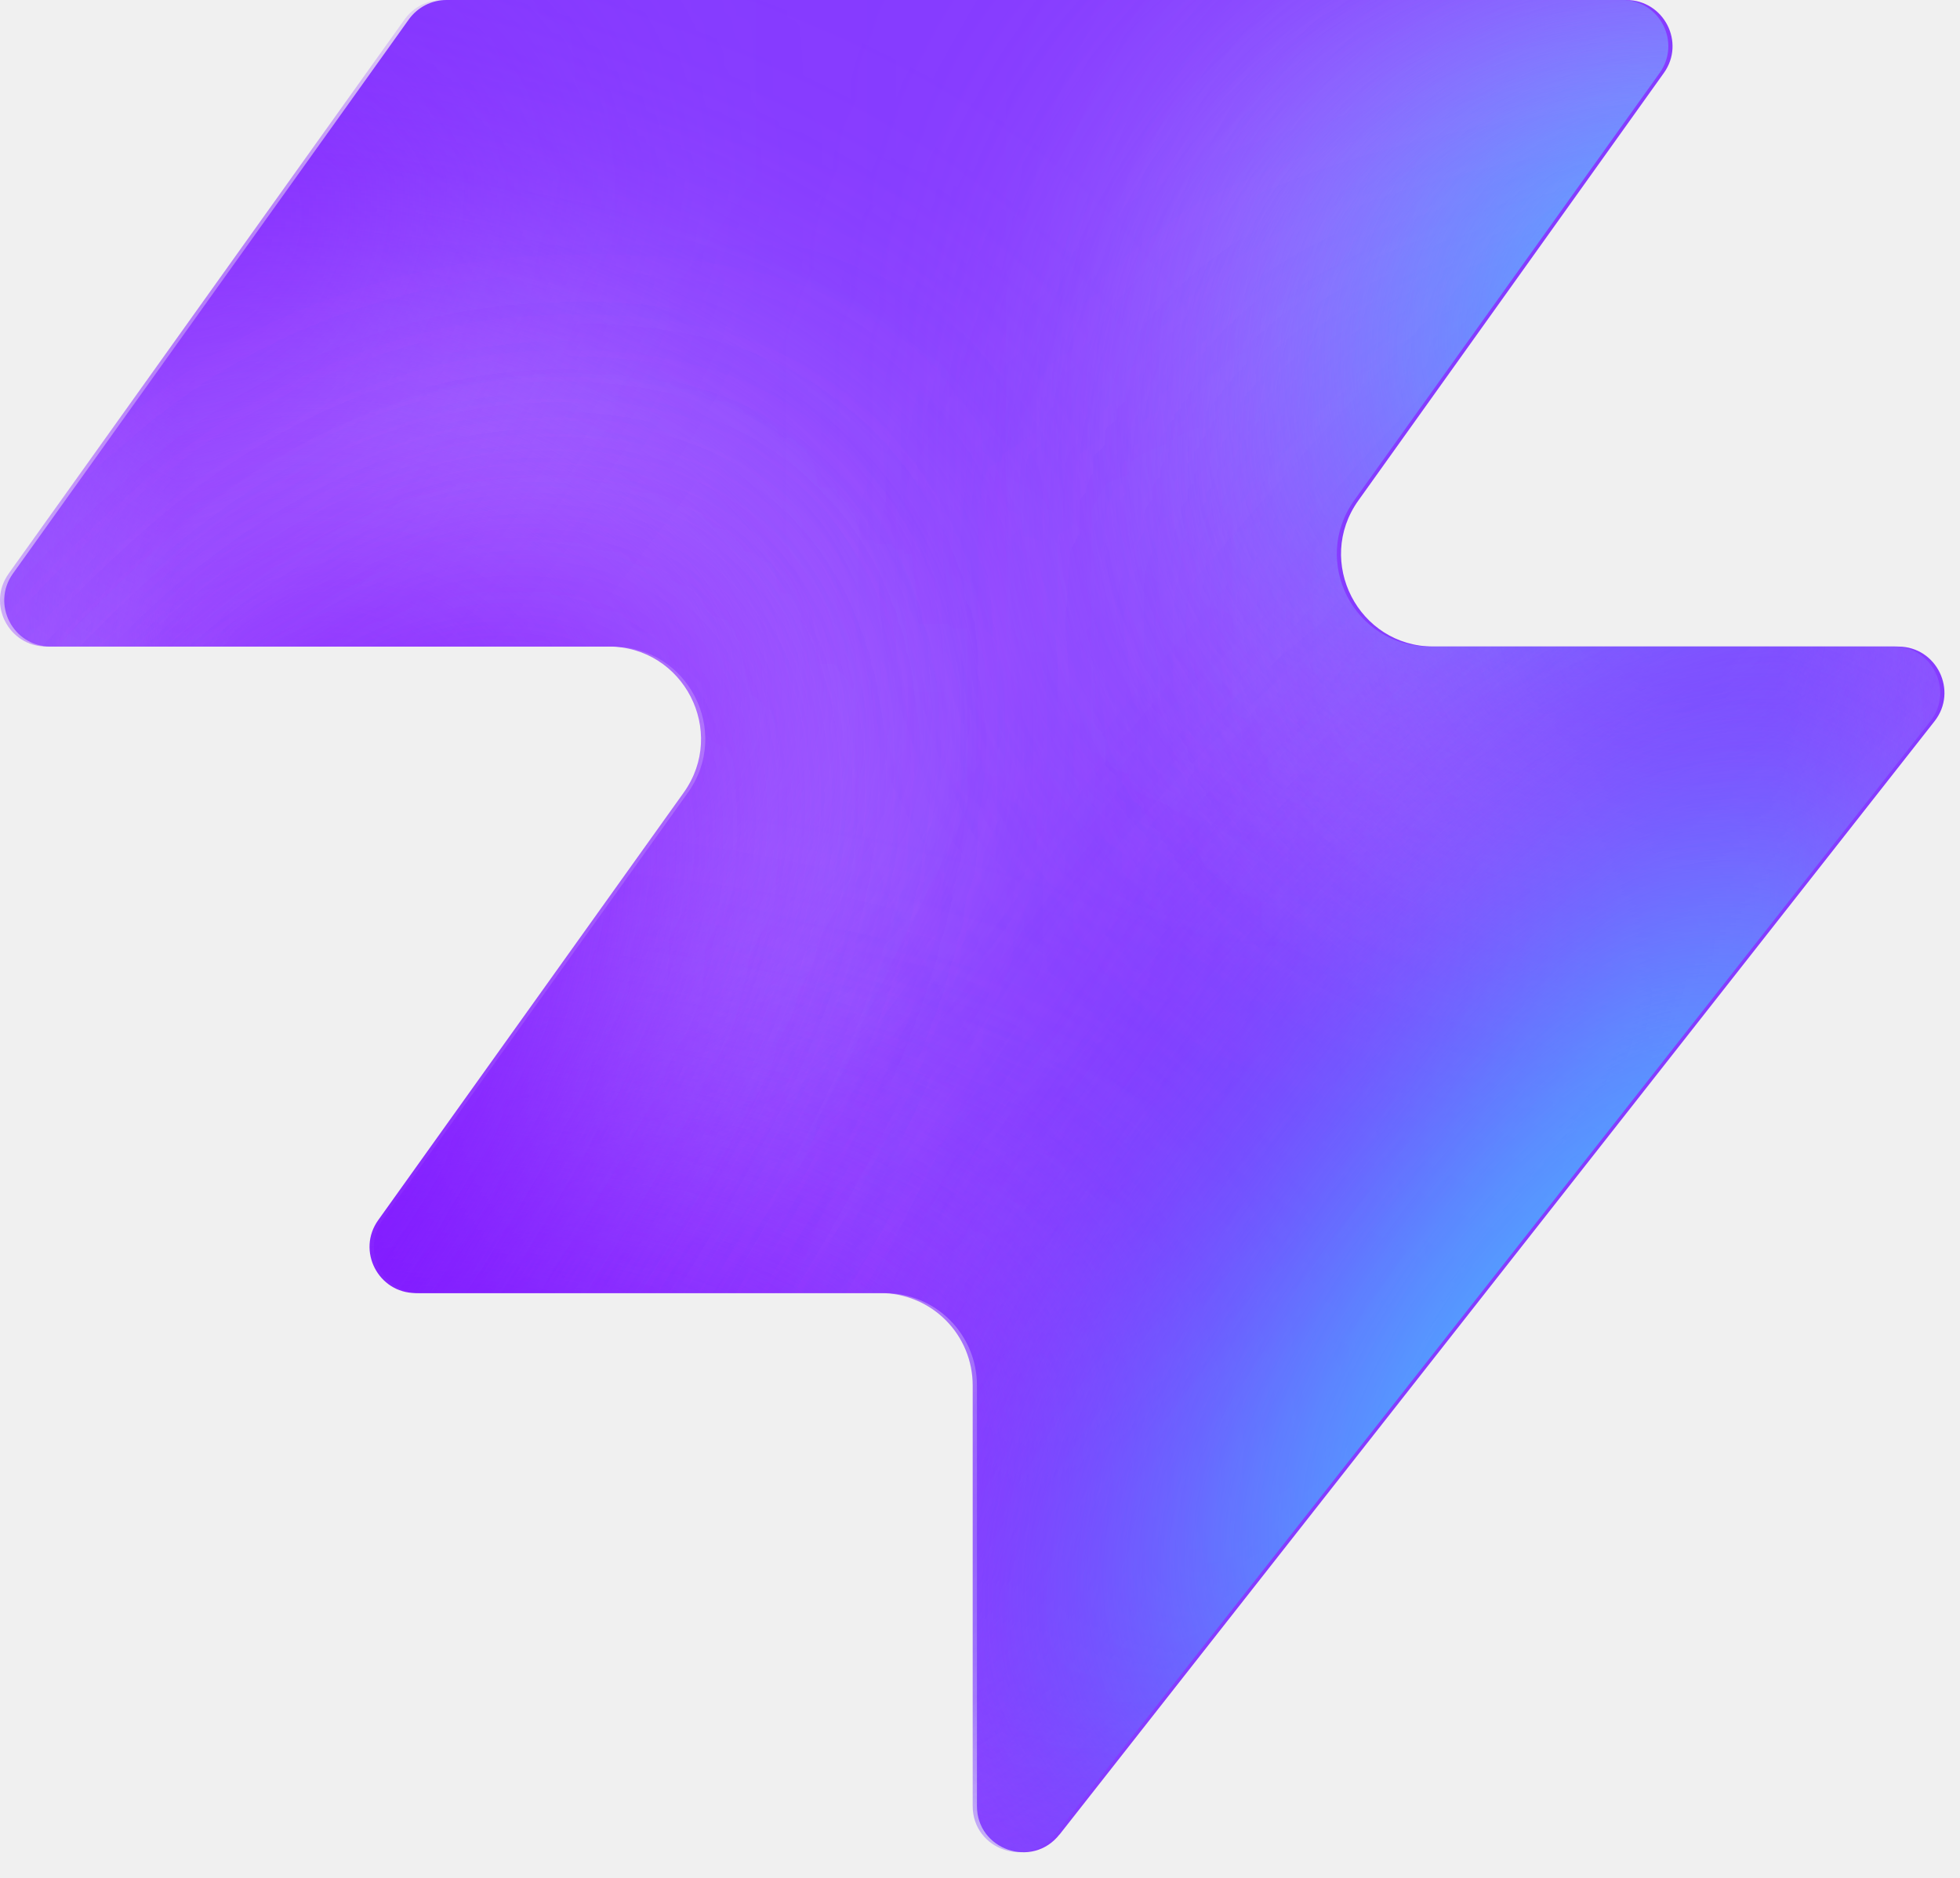
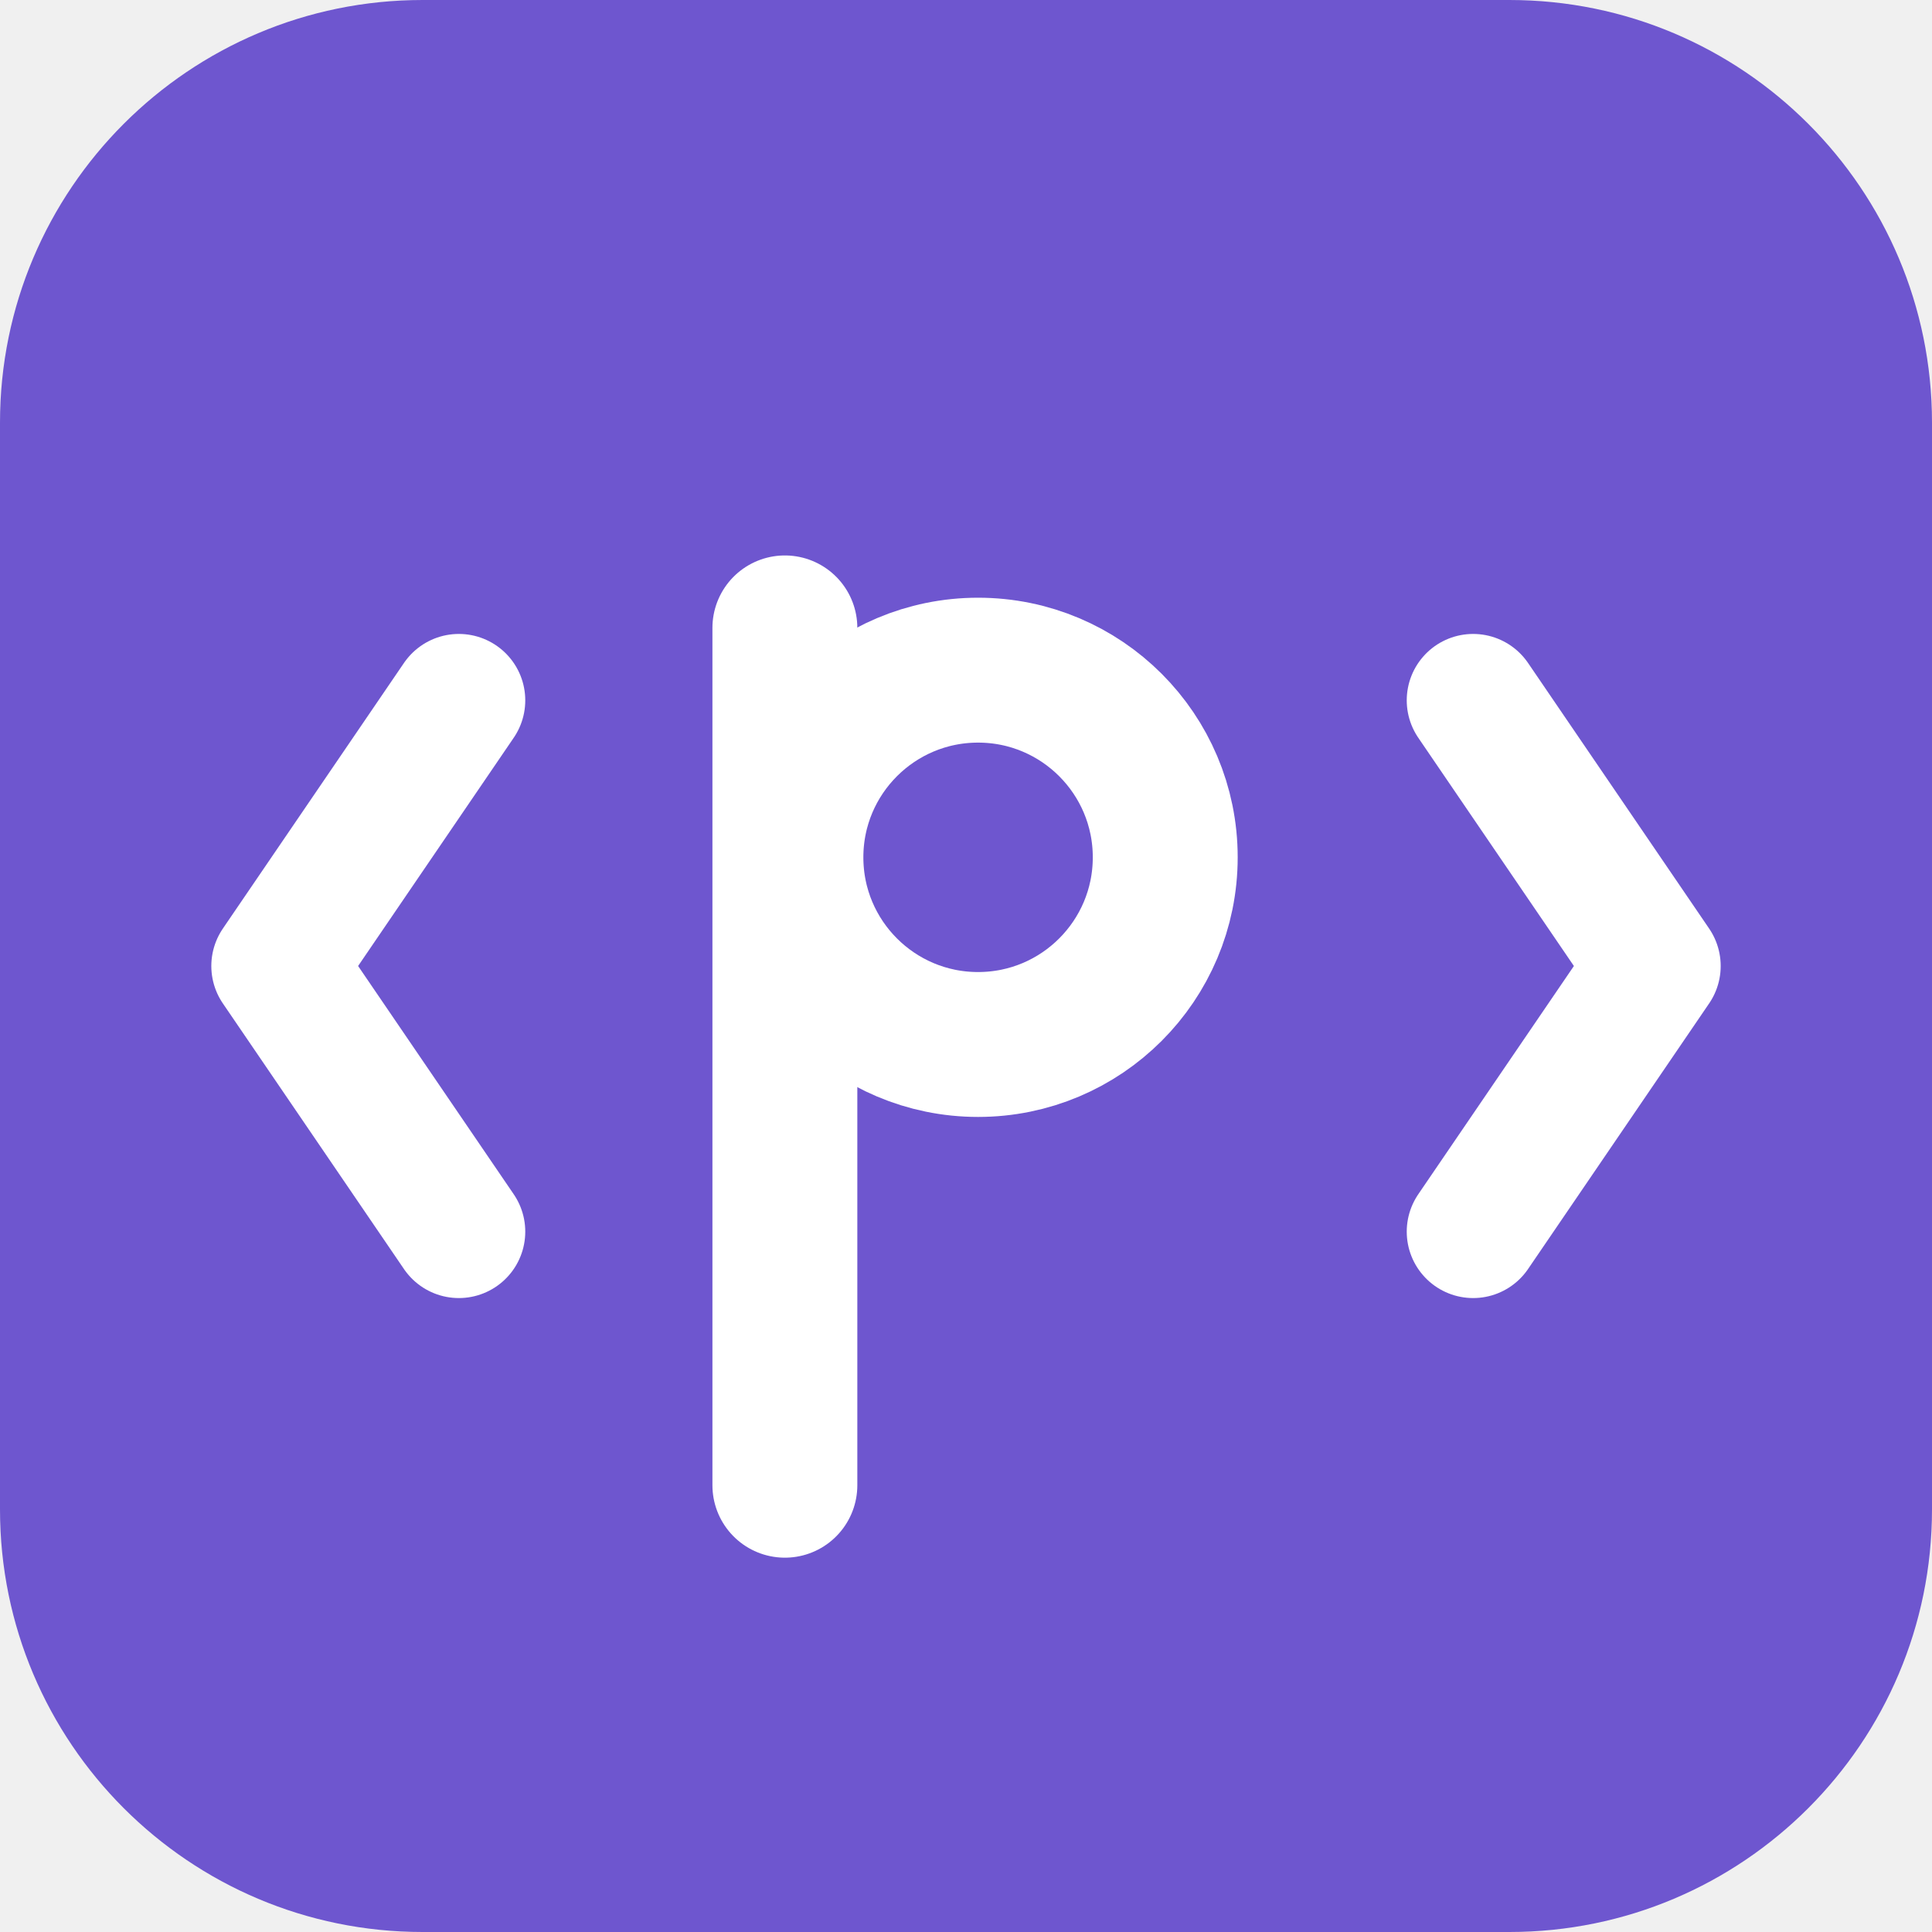
- <svg xmlns="http://www.w3.org/2000/svg" width="48" height="46" fill="none" viewBox="0 0 48 46">
-   <path fill="#863bff" d="M25.946 44.938c-.664.845-2.021.375-2.021-.698V33.937a2.26 2.26 0 0 0-2.262-2.262H10.287c-.92 0-1.456-1.04-.92-1.788l7.48-10.471c1.07-1.497 0-3.578-1.842-3.578H1.237c-.92 0-1.456-1.04-.92-1.788L10.013.474c.214-.297.556-.474.92-.474h28.894c.92 0 1.456 1.04.92 1.788l-7.48 10.471c-1.07 1.498 0 3.579 1.842 3.579h11.377c.943 0 1.473 1.088.89 1.83L25.947 44.94z" style="fill:#863bff;fill:color(display-p3 .525 .23 1);fill-opacity:1" />
-   <mask id="a" width="48" height="46" x="0" y="0" maskUnits="userSpaceOnUse" style="mask-type:alpha">
-     <path fill="#000" d="M25.842 44.938c-.664.844-2.021.375-2.021-.698V33.937a2.26 2.26 0 0 0-2.262-2.262H10.183c-.92 0-1.456-1.04-.92-1.788l7.48-10.471c1.07-1.498 0-3.579-1.842-3.579H1.133c-.92 0-1.456-1.04-.92-1.787L9.91.473c.214-.297.556-.474.92-.474h28.894c.92 0 1.456 1.04.92 1.788l-7.48 10.471c-1.07 1.498 0 3.578 1.842 3.578h11.377c.943 0 1.473 1.088.89 1.832L25.843 44.94z" style="fill:#000;fill-opacity:1" />
-   </mask>
-   <g mask="url(#a)">
-     <g filter="url(#b)">
-       <ellipse cx="5.508" cy="14.704" fill="#ede6ff" rx="5.508" ry="14.704" style="fill:#ede6ff;fill:color(display-p3 .927 .903 1);fill-opacity:1" transform="matrix(.00324 1 1 -.00324 -4.47 31.516)" />
-     </g>
-     <g filter="url(#c)">
-       <ellipse cx="10.399" cy="29.851" fill="#ede6ff" rx="10.399" ry="29.851" style="fill:#ede6ff;fill:color(display-p3 .927 .903 1);fill-opacity:1" transform="matrix(.00324 1 1 -.00324 -39.328 7.883)" />
-     </g>
-     <g filter="url(#d)">
-       <ellipse cx="5.508" cy="30.487" fill="#7e14ff" rx="5.508" ry="30.487" style="fill:#7e14ff;fill:color(display-p3 .492 .077 1);fill-opacity:1" transform="rotate(89.814 -25.913 -14.639)scale(1 -1)" />
-     </g>
-     <g filter="url(#e)">
-       <ellipse cx="5.508" cy="30.599" fill="#7e14ff" rx="5.508" ry="30.599" style="fill:#7e14ff;fill:color(display-p3 .492 .077 1);fill-opacity:1" transform="rotate(89.814 -32.644 -3.334)scale(1 -1)" />
-     </g>
-     <g filter="url(#f)">
-       <ellipse cx="5.508" cy="30.599" fill="#7e14ff" rx="5.508" ry="30.599" style="fill:#7e14ff;fill:color(display-p3 .492 .077 1);fill-opacity:1" transform="matrix(.00324 1 1 -.00324 -34.34 30.47)" />
-     </g>
-     <g filter="url(#g)">
-       <ellipse cx="14.072" cy="22.078" fill="#ede6ff" rx="14.072" ry="22.078" style="fill:#ede6ff;fill:color(display-p3 .927 .903 1);fill-opacity:1" transform="rotate(93.35 24.506 48.493)scale(-1 1)" />
-     </g>
-     <g filter="url(#h)">
-       <ellipse cx="3.47" cy="21.501" fill="#7e14ff" rx="3.47" ry="21.501" style="fill:#7e14ff;fill:color(display-p3 .492 .077 1);fill-opacity:1" transform="rotate(89.009 28.708 47.59)scale(-1 1)" />
-     </g>
-     <g filter="url(#i)">
-       <ellipse cx="3.47" cy="21.501" fill="#7e14ff" rx="3.47" ry="21.501" style="fill:#7e14ff;fill:color(display-p3 .492 .077 1);fill-opacity:1" transform="rotate(89.009 28.708 47.59)scale(-1 1)" />
-     </g>
-     <g filter="url(#j)">
-       <ellipse cx=".387" cy="8.972" fill="#7e14ff" rx="4.407" ry="29.108" style="fill:#7e14ff;fill:color(display-p3 .492 .077 1);fill-opacity:1" transform="rotate(39.51 .387 8.972)" />
-     </g>
-     <g filter="url(#k)">
-       <ellipse cx="47.523" cy="-6.092" fill="#7e14ff" rx="4.407" ry="29.108" style="fill:#7e14ff;fill:color(display-p3 .492 .077 1);fill-opacity:1" transform="rotate(37.892 47.523 -6.092)" />
-     </g>
-     <g filter="url(#l)">
-       <ellipse cx="41.412" cy="6.333" fill="#47bfff" rx="5.971" ry="9.665" style="fill:#47bfff;fill:color(display-p3 .28 .748 1);fill-opacity:1" transform="rotate(37.892 41.412 6.333)" />
-     </g>
-     <g filter="url(#m)">
-       <ellipse cx="-1.879" cy="38.332" fill="#7e14ff" rx="4.407" ry="29.108" style="fill:#7e14ff;fill:color(display-p3 .492 .077 1);fill-opacity:1" transform="rotate(37.892 -1.88 38.332)" />
-     </g>
-     <g filter="url(#n)">
-       <ellipse cx="-1.879" cy="38.332" fill="#7e14ff" rx="4.407" ry="29.108" style="fill:#7e14ff;fill:color(display-p3 .492 .077 1);fill-opacity:1" transform="rotate(37.892 -1.88 38.332)" />
-     </g>
-     <g filter="url(#o)">
-       <ellipse cx="35.651" cy="29.907" fill="#7e14ff" rx="4.407" ry="29.108" style="fill:#7e14ff;fill:color(display-p3 .492 .077 1);fill-opacity:1" transform="rotate(37.892 35.651 29.907)" />
-     </g>
-     <g filter="url(#p)">
-       <ellipse cx="38.418" cy="32.4" fill="#47bfff" rx="5.971" ry="15.297" style="fill:#47bfff;fill:color(display-p3 .28 .748 1);fill-opacity:1" transform="rotate(37.892 38.418 32.4)" />
-     </g>
+ <svg xmlns="http://www.w3.org/2000/svg" viewBox="0 0 32 32" role="img" aria-label="promptly">
+   <rect width="32" height="32" rx="7" ry="7" fill="#6E56CF" />
+   <g fill="none" stroke="#FFFFFF" stroke-width="2.2" stroke-linecap="round" stroke-linejoin="round">
+     <polyline points="7.6,11.6 4.6,16 7.6,20.4" />
+     <polyline points="24.4,11.6 27.4,16 24.4,20.4" />
  </g>
-   <defs>
-     <filter id="b" width="60.045" height="41.654" x="-19.77" y="16.149" color-interpolation-filters="sRGB" filterUnits="userSpaceOnUse">
-       <feFlood flood-opacity="0" result="BackgroundImageFix" />
-       <feBlend in="SourceGraphic" in2="BackgroundImageFix" result="shape" />
-       <feGaussianBlur result="effect1_foregroundBlur_2002_17158" stdDeviation="7.659" />
-     </filter>
-     <filter id="c" width="90.34" height="51.437" x="-54.613" y="-7.533" color-interpolation-filters="sRGB" filterUnits="userSpaceOnUse">
-       <feFlood flood-opacity="0" result="BackgroundImageFix" />
-       <feBlend in="SourceGraphic" in2="BackgroundImageFix" result="shape" />
-       <feGaussianBlur result="effect1_foregroundBlur_2002_17158" stdDeviation="7.659" />
-     </filter>
-     <filter id="d" width="79.355" height="29.4" x="-49.64" y="2.03" color-interpolation-filters="sRGB" filterUnits="userSpaceOnUse">
-       <feFlood flood-opacity="0" result="BackgroundImageFix" />
-       <feBlend in="SourceGraphic" in2="BackgroundImageFix" result="shape" />
-       <feGaussianBlur result="effect1_foregroundBlur_2002_17158" stdDeviation="4.596" />
-     </filter>
-     <filter id="e" width="79.579" height="29.4" x="-45.045" y="20.029" color-interpolation-filters="sRGB" filterUnits="userSpaceOnUse">
-       <feFlood flood-opacity="0" result="BackgroundImageFix" />
-       <feBlend in="SourceGraphic" in2="BackgroundImageFix" result="shape" />
-       <feGaussianBlur result="effect1_foregroundBlur_2002_17158" stdDeviation="4.596" />
-     </filter>
-     <filter id="f" width="79.579" height="29.4" x="-43.513" y="21.178" color-interpolation-filters="sRGB" filterUnits="userSpaceOnUse">
-       <feFlood flood-opacity="0" result="BackgroundImageFix" />
-       <feBlend in="SourceGraphic" in2="BackgroundImageFix" result="shape" />
-       <feGaussianBlur result="effect1_foregroundBlur_2002_17158" stdDeviation="4.596" />
-     </filter>
-     <filter id="g" width="74.749" height="58.852" x="15.756" y="-17.901" color-interpolation-filters="sRGB" filterUnits="userSpaceOnUse">
-       <feFlood flood-opacity="0" result="BackgroundImageFix" />
-       <feBlend in="SourceGraphic" in2="BackgroundImageFix" result="shape" />
-       <feGaussianBlur result="effect1_foregroundBlur_2002_17158" stdDeviation="7.659" />
-     </filter>
-     <filter id="h" width="61.377" height="25.362" x="23.548" y="2.284" color-interpolation-filters="sRGB" filterUnits="userSpaceOnUse">
-       <feFlood flood-opacity="0" result="BackgroundImageFix" />
-       <feBlend in="SourceGraphic" in2="BackgroundImageFix" result="shape" />
-       <feGaussianBlur result="effect1_foregroundBlur_2002_17158" stdDeviation="4.596" />
-     </filter>
-     <filter id="i" width="61.377" height="25.362" x="23.548" y="2.284" color-interpolation-filters="sRGB" filterUnits="userSpaceOnUse">
-       <feFlood flood-opacity="0" result="BackgroundImageFix" />
-       <feBlend in="SourceGraphic" in2="BackgroundImageFix" result="shape" />
-       <feGaussianBlur result="effect1_foregroundBlur_2002_17158" stdDeviation="4.596" />
-     </filter>
-     <filter id="j" width="56.045" height="63.649" x="-27.636" y="-22.853" color-interpolation-filters="sRGB" filterUnits="userSpaceOnUse">
-       <feFlood flood-opacity="0" result="BackgroundImageFix" />
-       <feBlend in="SourceGraphic" in2="BackgroundImageFix" result="shape" />
-       <feGaussianBlur result="effect1_foregroundBlur_2002_17158" stdDeviation="4.596" />
-     </filter>
-     <filter id="k" width="54.814" height="64.646" x="20.116" y="-38.415" color-interpolation-filters="sRGB" filterUnits="userSpaceOnUse">
-       <feFlood flood-opacity="0" result="BackgroundImageFix" />
-       <feBlend in="SourceGraphic" in2="BackgroundImageFix" result="shape" />
-       <feGaussianBlur result="effect1_foregroundBlur_2002_17158" stdDeviation="4.596" />
-     </filter>
-     <filter id="l" width="33.541" height="35.313" x="24.641" y="-11.323" color-interpolation-filters="sRGB" filterUnits="userSpaceOnUse">
-       <feFlood flood-opacity="0" result="BackgroundImageFix" />
-       <feBlend in="SourceGraphic" in2="BackgroundImageFix" result="shape" />
-       <feGaussianBlur result="effect1_foregroundBlur_2002_17158" stdDeviation="4.596" />
-     </filter>
-     <filter id="m" width="54.814" height="64.646" x="-29.286" y="6.009" color-interpolation-filters="sRGB" filterUnits="userSpaceOnUse">
-       <feFlood flood-opacity="0" result="BackgroundImageFix" />
-       <feBlend in="SourceGraphic" in2="BackgroundImageFix" result="shape" />
-       <feGaussianBlur result="effect1_foregroundBlur_2002_17158" stdDeviation="4.596" />
-     </filter>
-     <filter id="n" width="54.814" height="64.646" x="-29.286" y="6.009" color-interpolation-filters="sRGB" filterUnits="userSpaceOnUse">
-       <feFlood flood-opacity="0" result="BackgroundImageFix" />
-       <feBlend in="SourceGraphic" in2="BackgroundImageFix" result="shape" />
-       <feGaussianBlur result="effect1_foregroundBlur_2002_17158" stdDeviation="4.596" />
-     </filter>
-     <filter id="o" width="54.814" height="64.646" x="8.244" y="-2.416" color-interpolation-filters="sRGB" filterUnits="userSpaceOnUse">
-       <feFlood flood-opacity="0" result="BackgroundImageFix" />
-       <feBlend in="SourceGraphic" in2="BackgroundImageFix" result="shape" />
-       <feGaussianBlur result="effect1_foregroundBlur_2002_17158" stdDeviation="4.596" />
-     </filter>
-     <filter id="p" width="39.409" height="43.623" x="18.713" y="10.588" color-interpolation-filters="sRGB" filterUnits="userSpaceOnUse">
-       <feFlood flood-opacity="0" result="BackgroundImageFix" />
-       <feBlend in="SourceGraphic" in2="BackgroundImageFix" result="shape" />
-       <feGaussianBlur result="effect1_foregroundBlur_2002_17158" stdDeviation="4.596" />
-     </filter>
-   </defs>
+   <g fill="none" stroke="#FFFFFF" stroke-linecap="round" stroke-linejoin="round" stroke-width="2.4">
+     <line x1="13.0" y1="10.4" x2="13.0" y2="24.6" />
+     <circle cx="16.2" cy="14.2" r="3.1" />
+   </g>
</svg>
